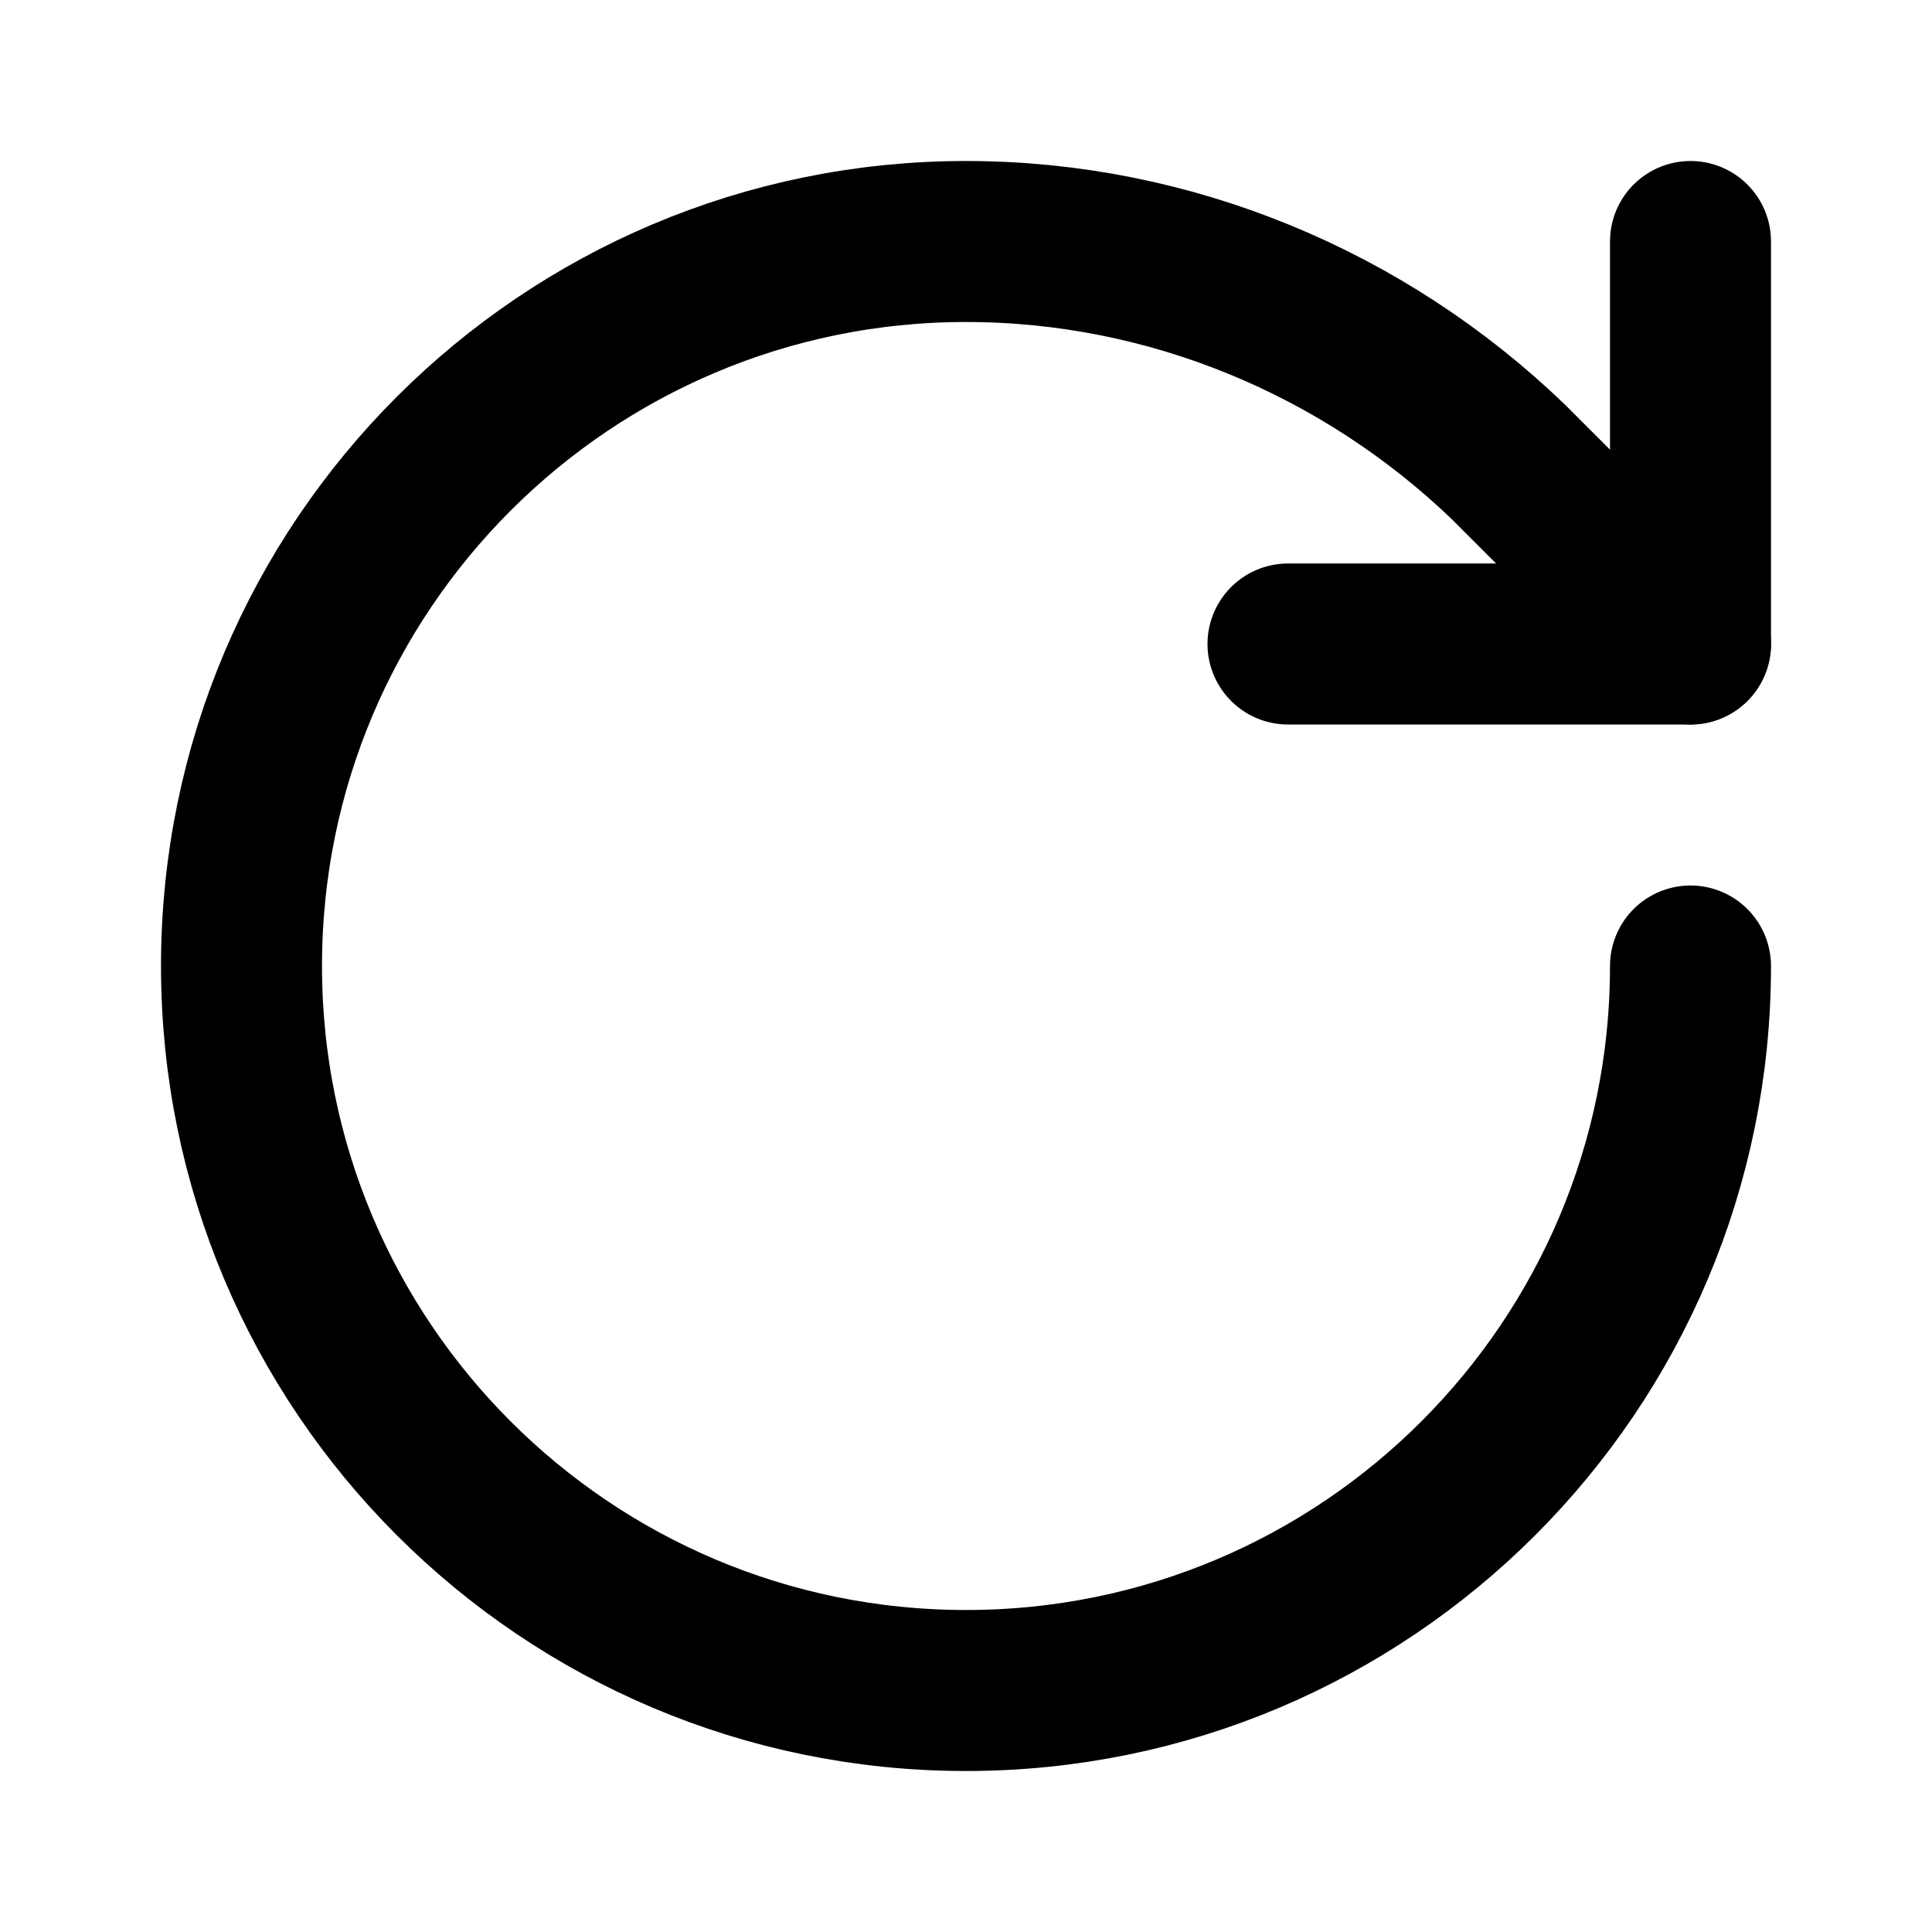
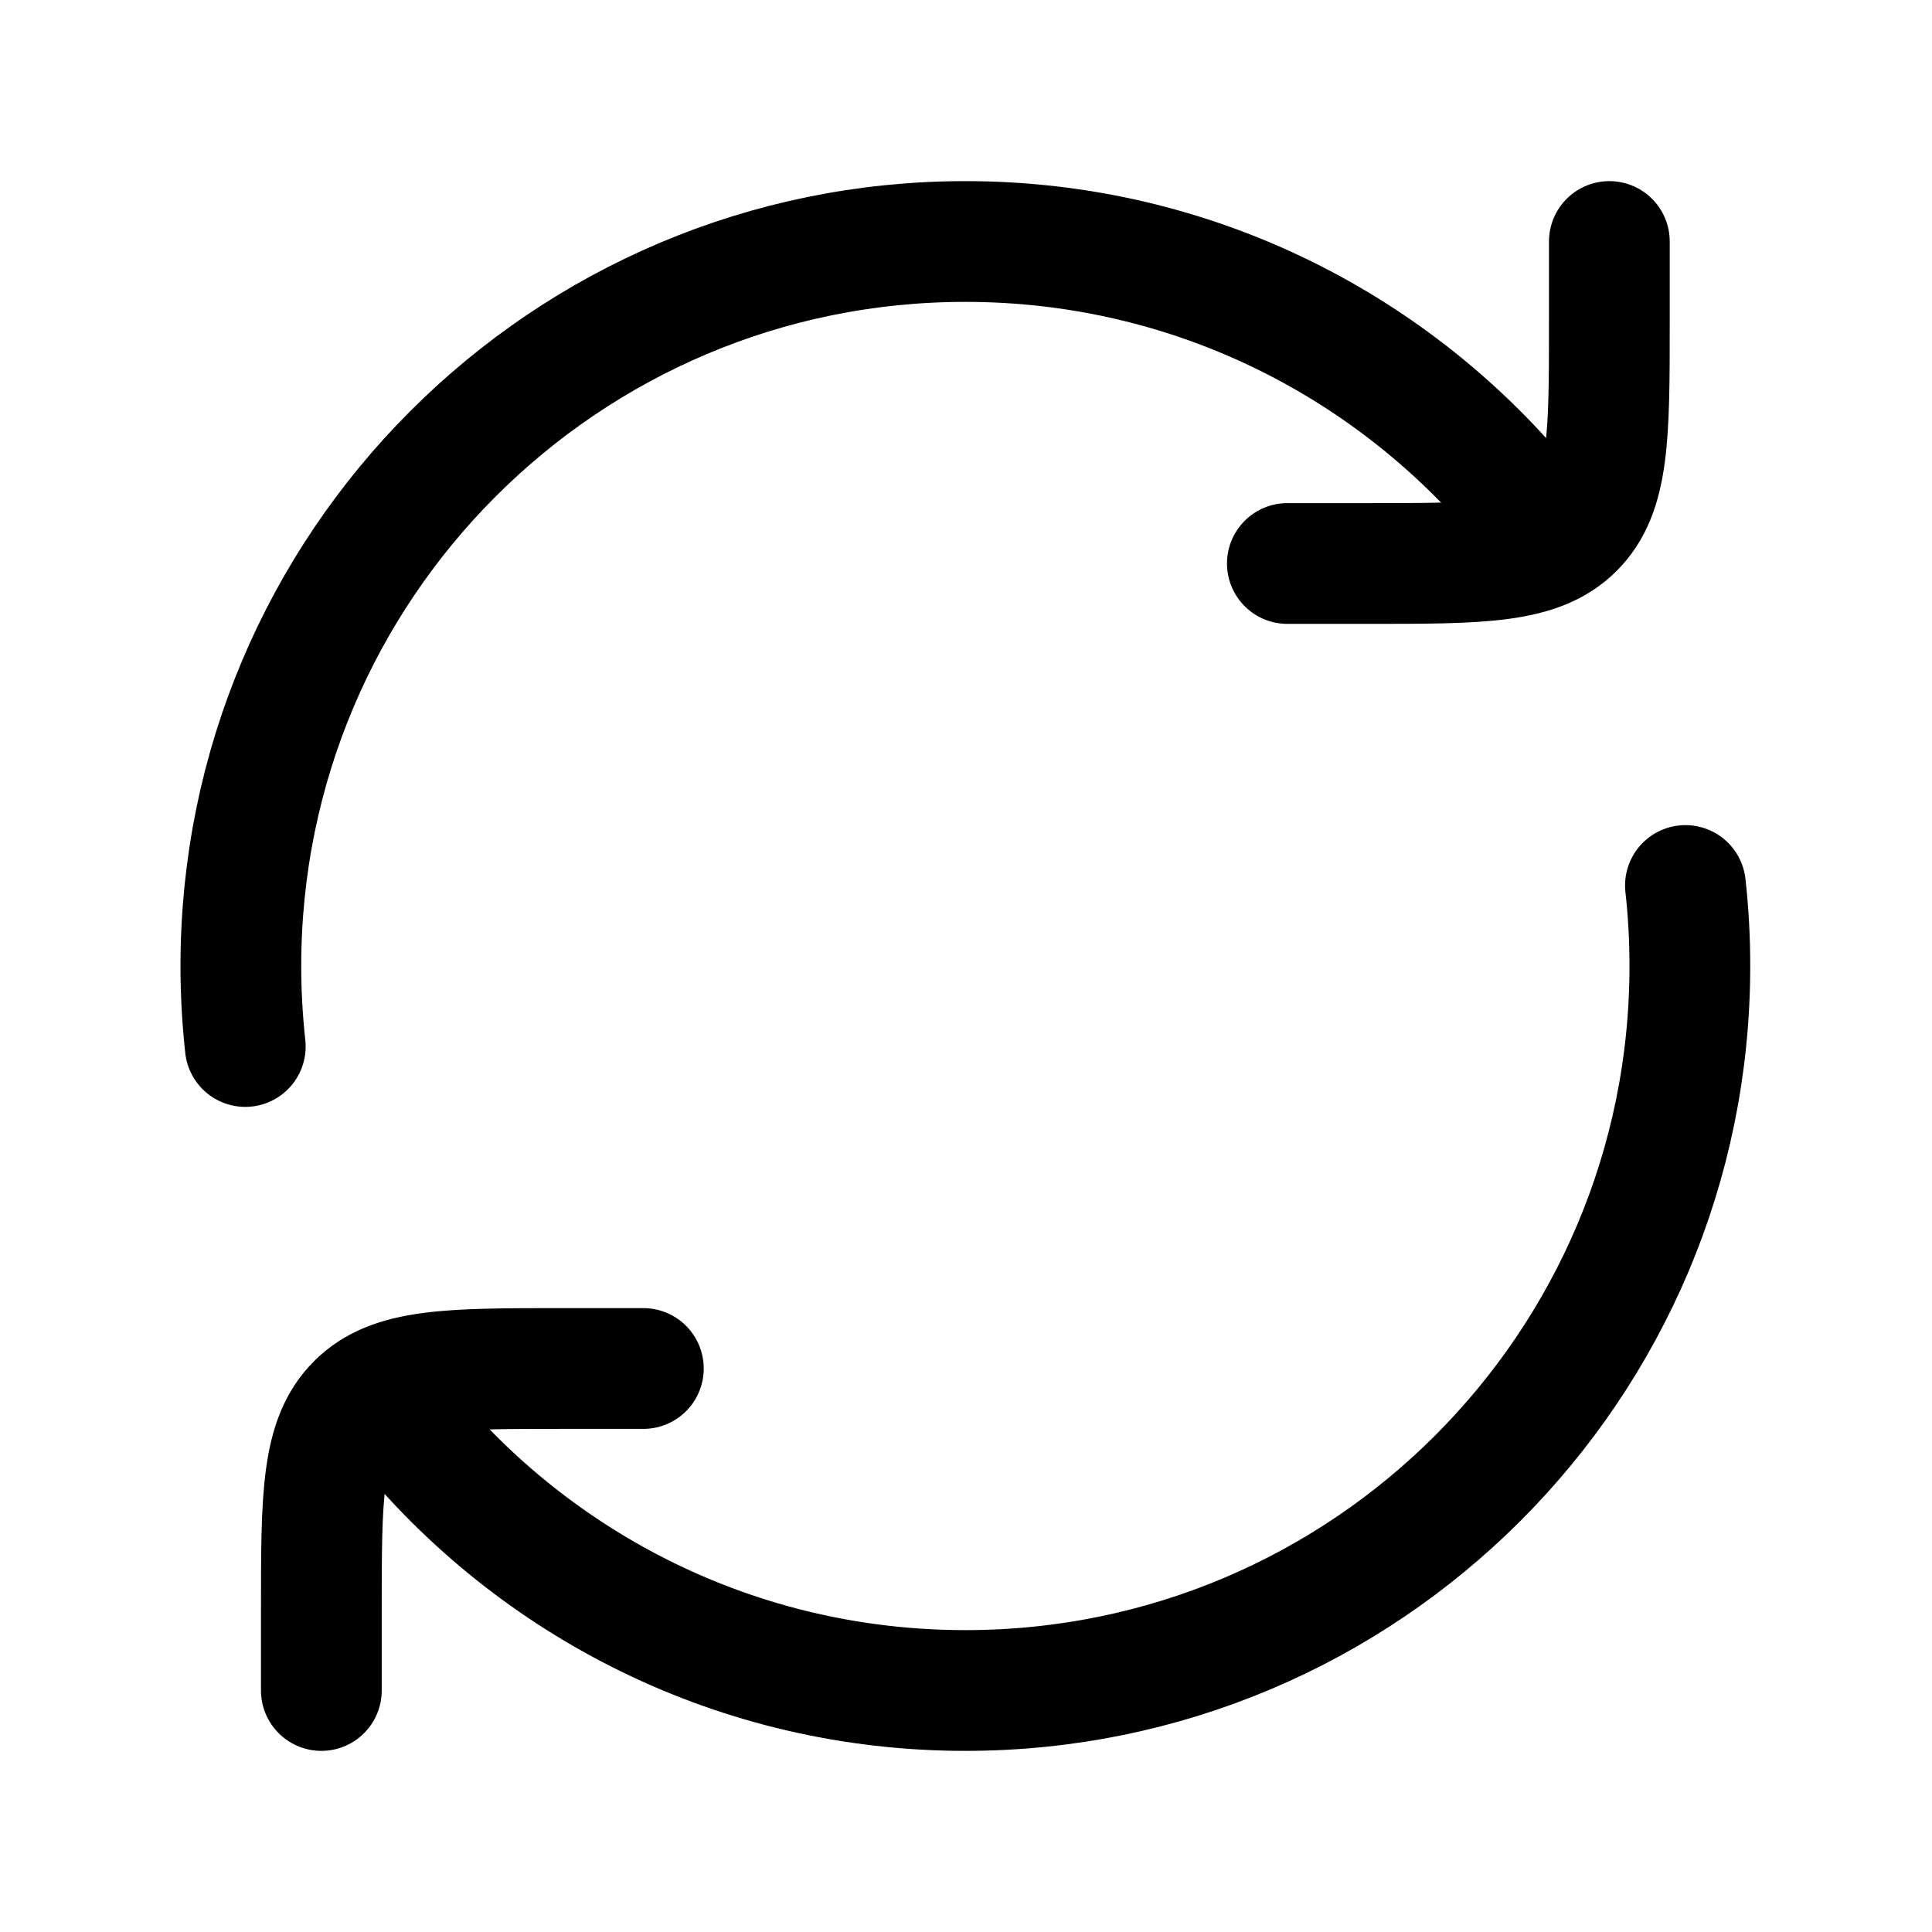
- <svg xmlns="http://www.w3.org/2000/svg" viewBox="0 0 24 24" fill="none" stroke="#000" stroke-width="2" stroke-linecap="round" stroke-linejoin="round">
-   <path d="M21 12a9 9 0 1 1-9-9c2.52 0 4.93 1 6.74 2.74L21 8" />
-   <path d="M21 3v5h-5" />
+ <svg xmlns="http://www.w3.org/2000/svg" viewBox="0 0 24 24" width="24" height="24" color="currentColor" fill="none" stroke="currentColor" stroke-width="1.5" stroke-linecap="round" stroke-linejoin="round">
+   <path d="M3.047 13C3.011 12.672 2.992 12.338 2.992 12C2.992 7.029 7.022 3 11.992 3C14.819 3 17.342 4.304 18.992 6.343M20.937 11C20.974 11.328 20.992 11.662 20.992 12C20.992 16.971 16.963 21 11.992 21C9.165 21 6.642 19.696 4.992 17.657" />
+   <path d="M15.992 7H16.992C18.406 7 19.113 7 19.553 6.561C19.992 6.121 19.992 5.414 19.992 4V3" />
+   <path d="M7.992 17H6.992C5.578 17 4.871 17 4.432 17.439C3.992 17.879 3.992 18.586 3.992 20V21" />
</svg>
